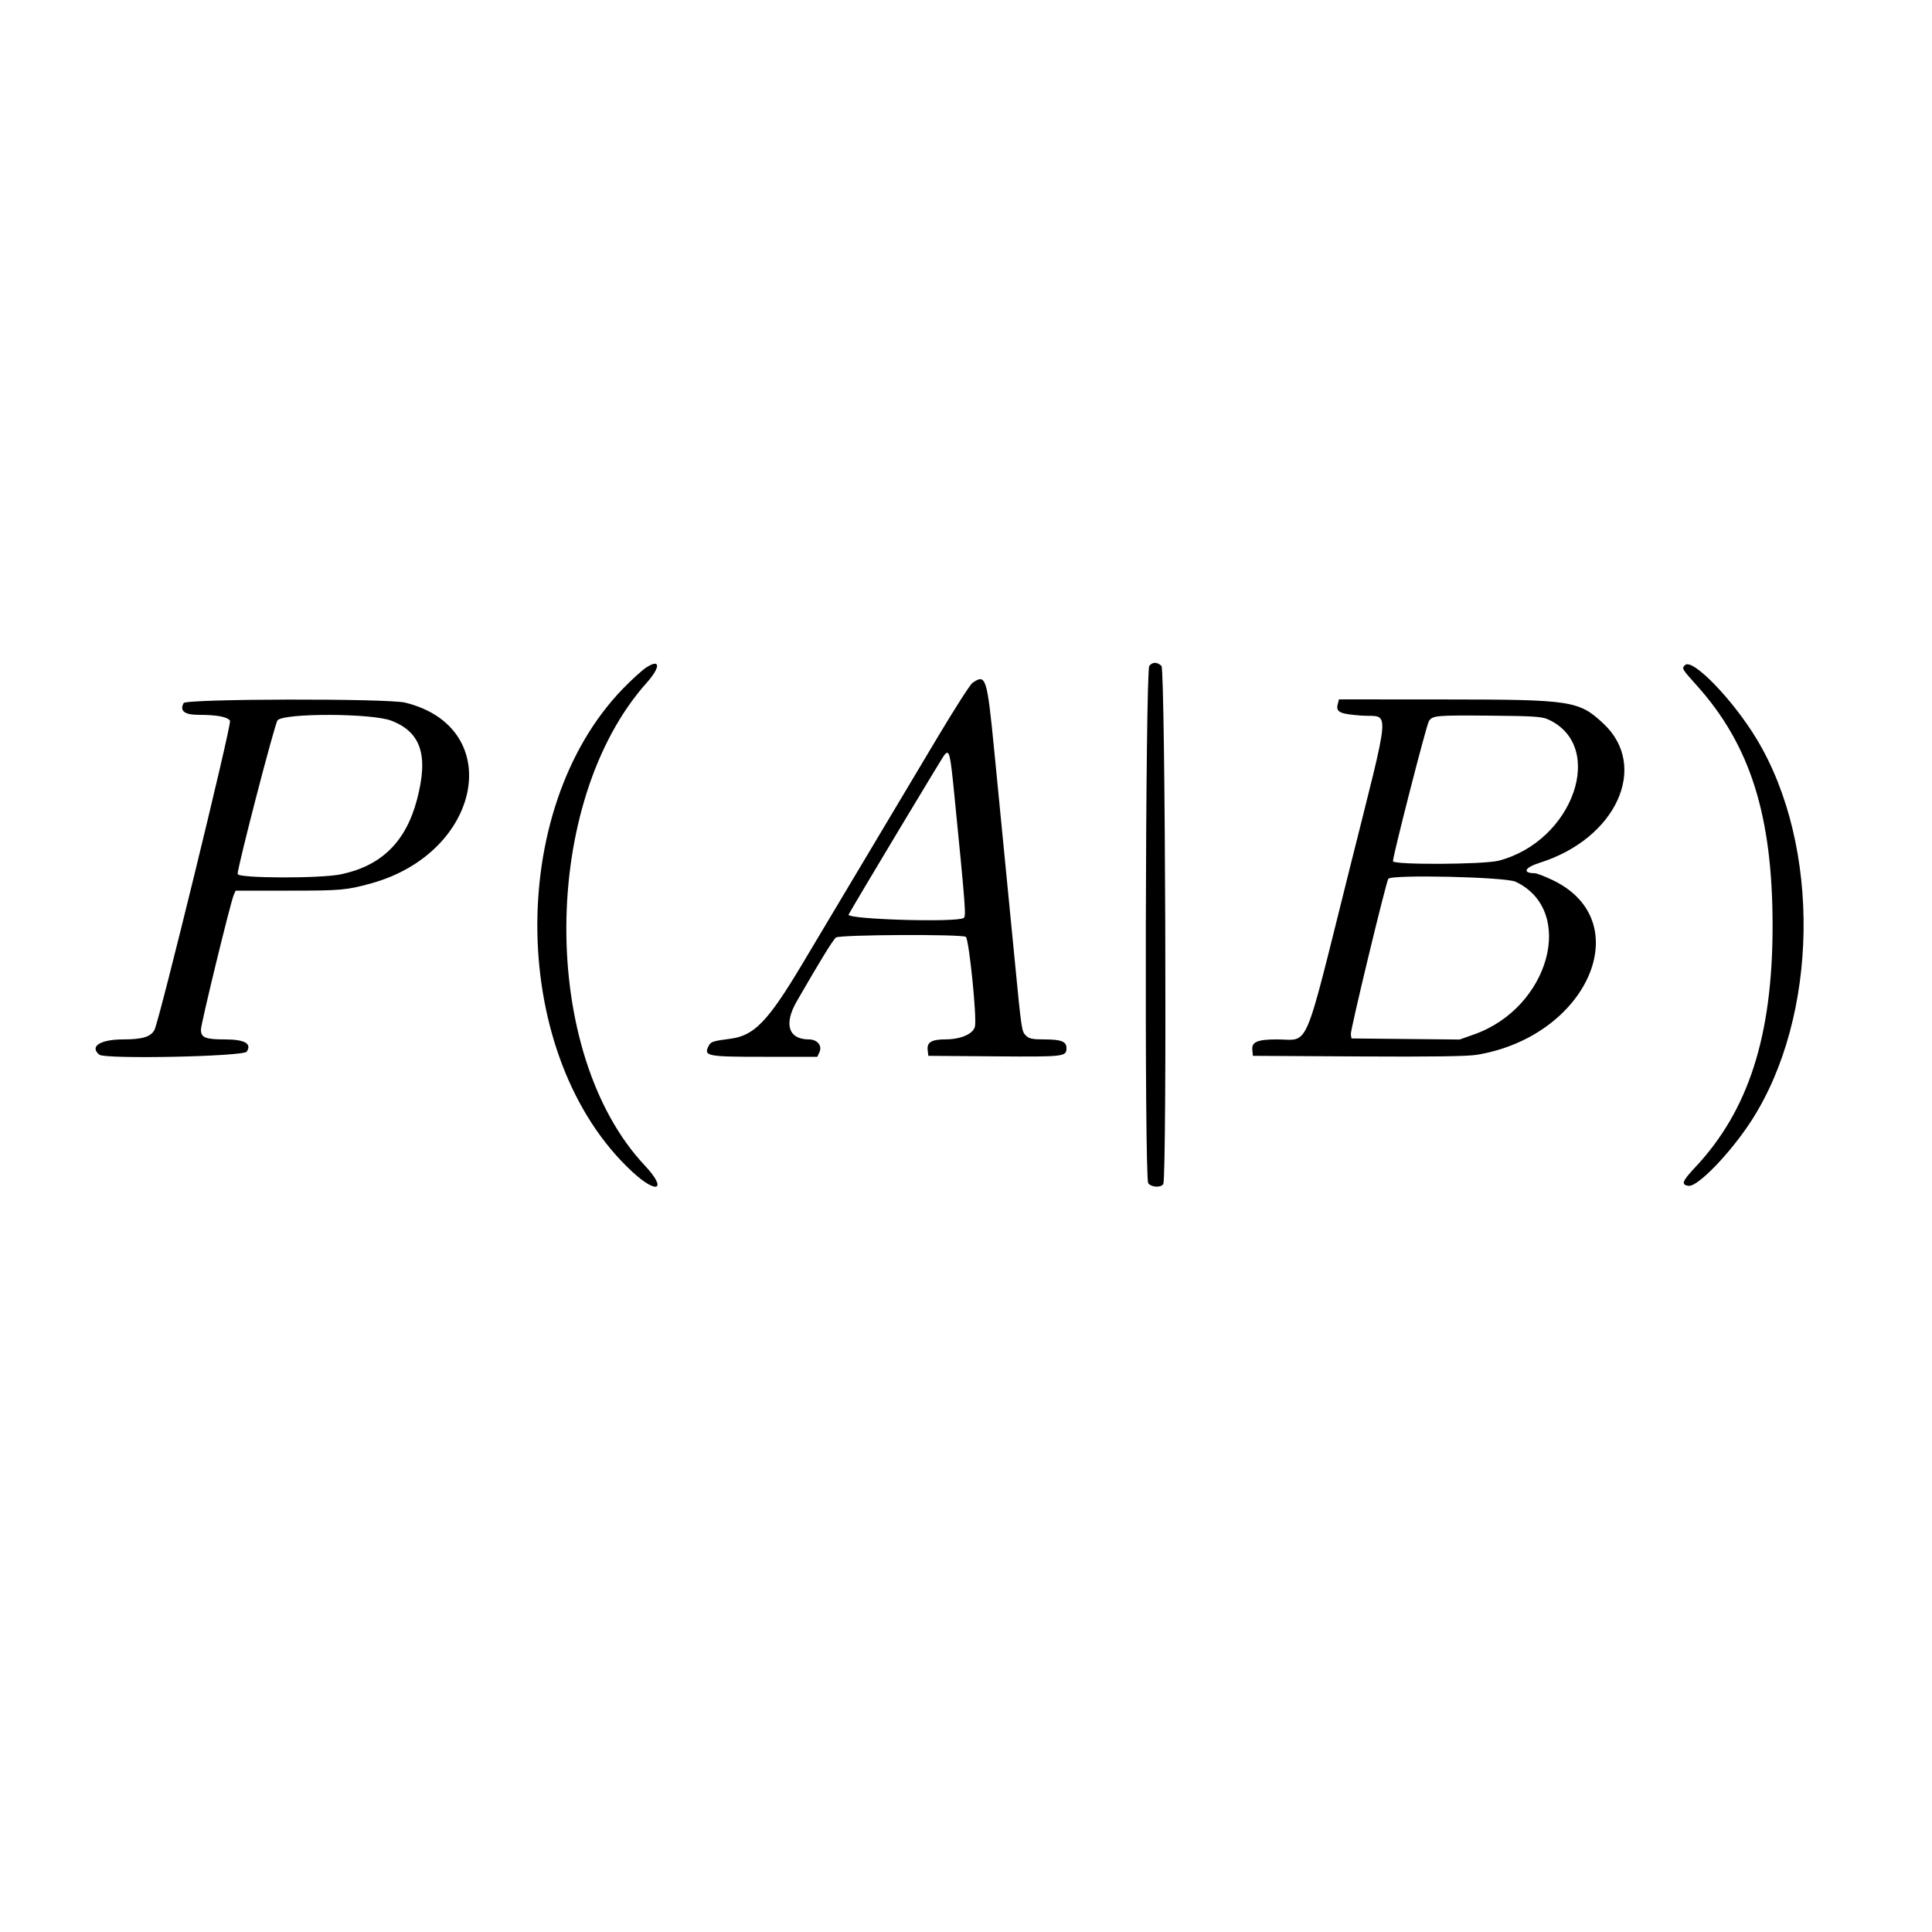
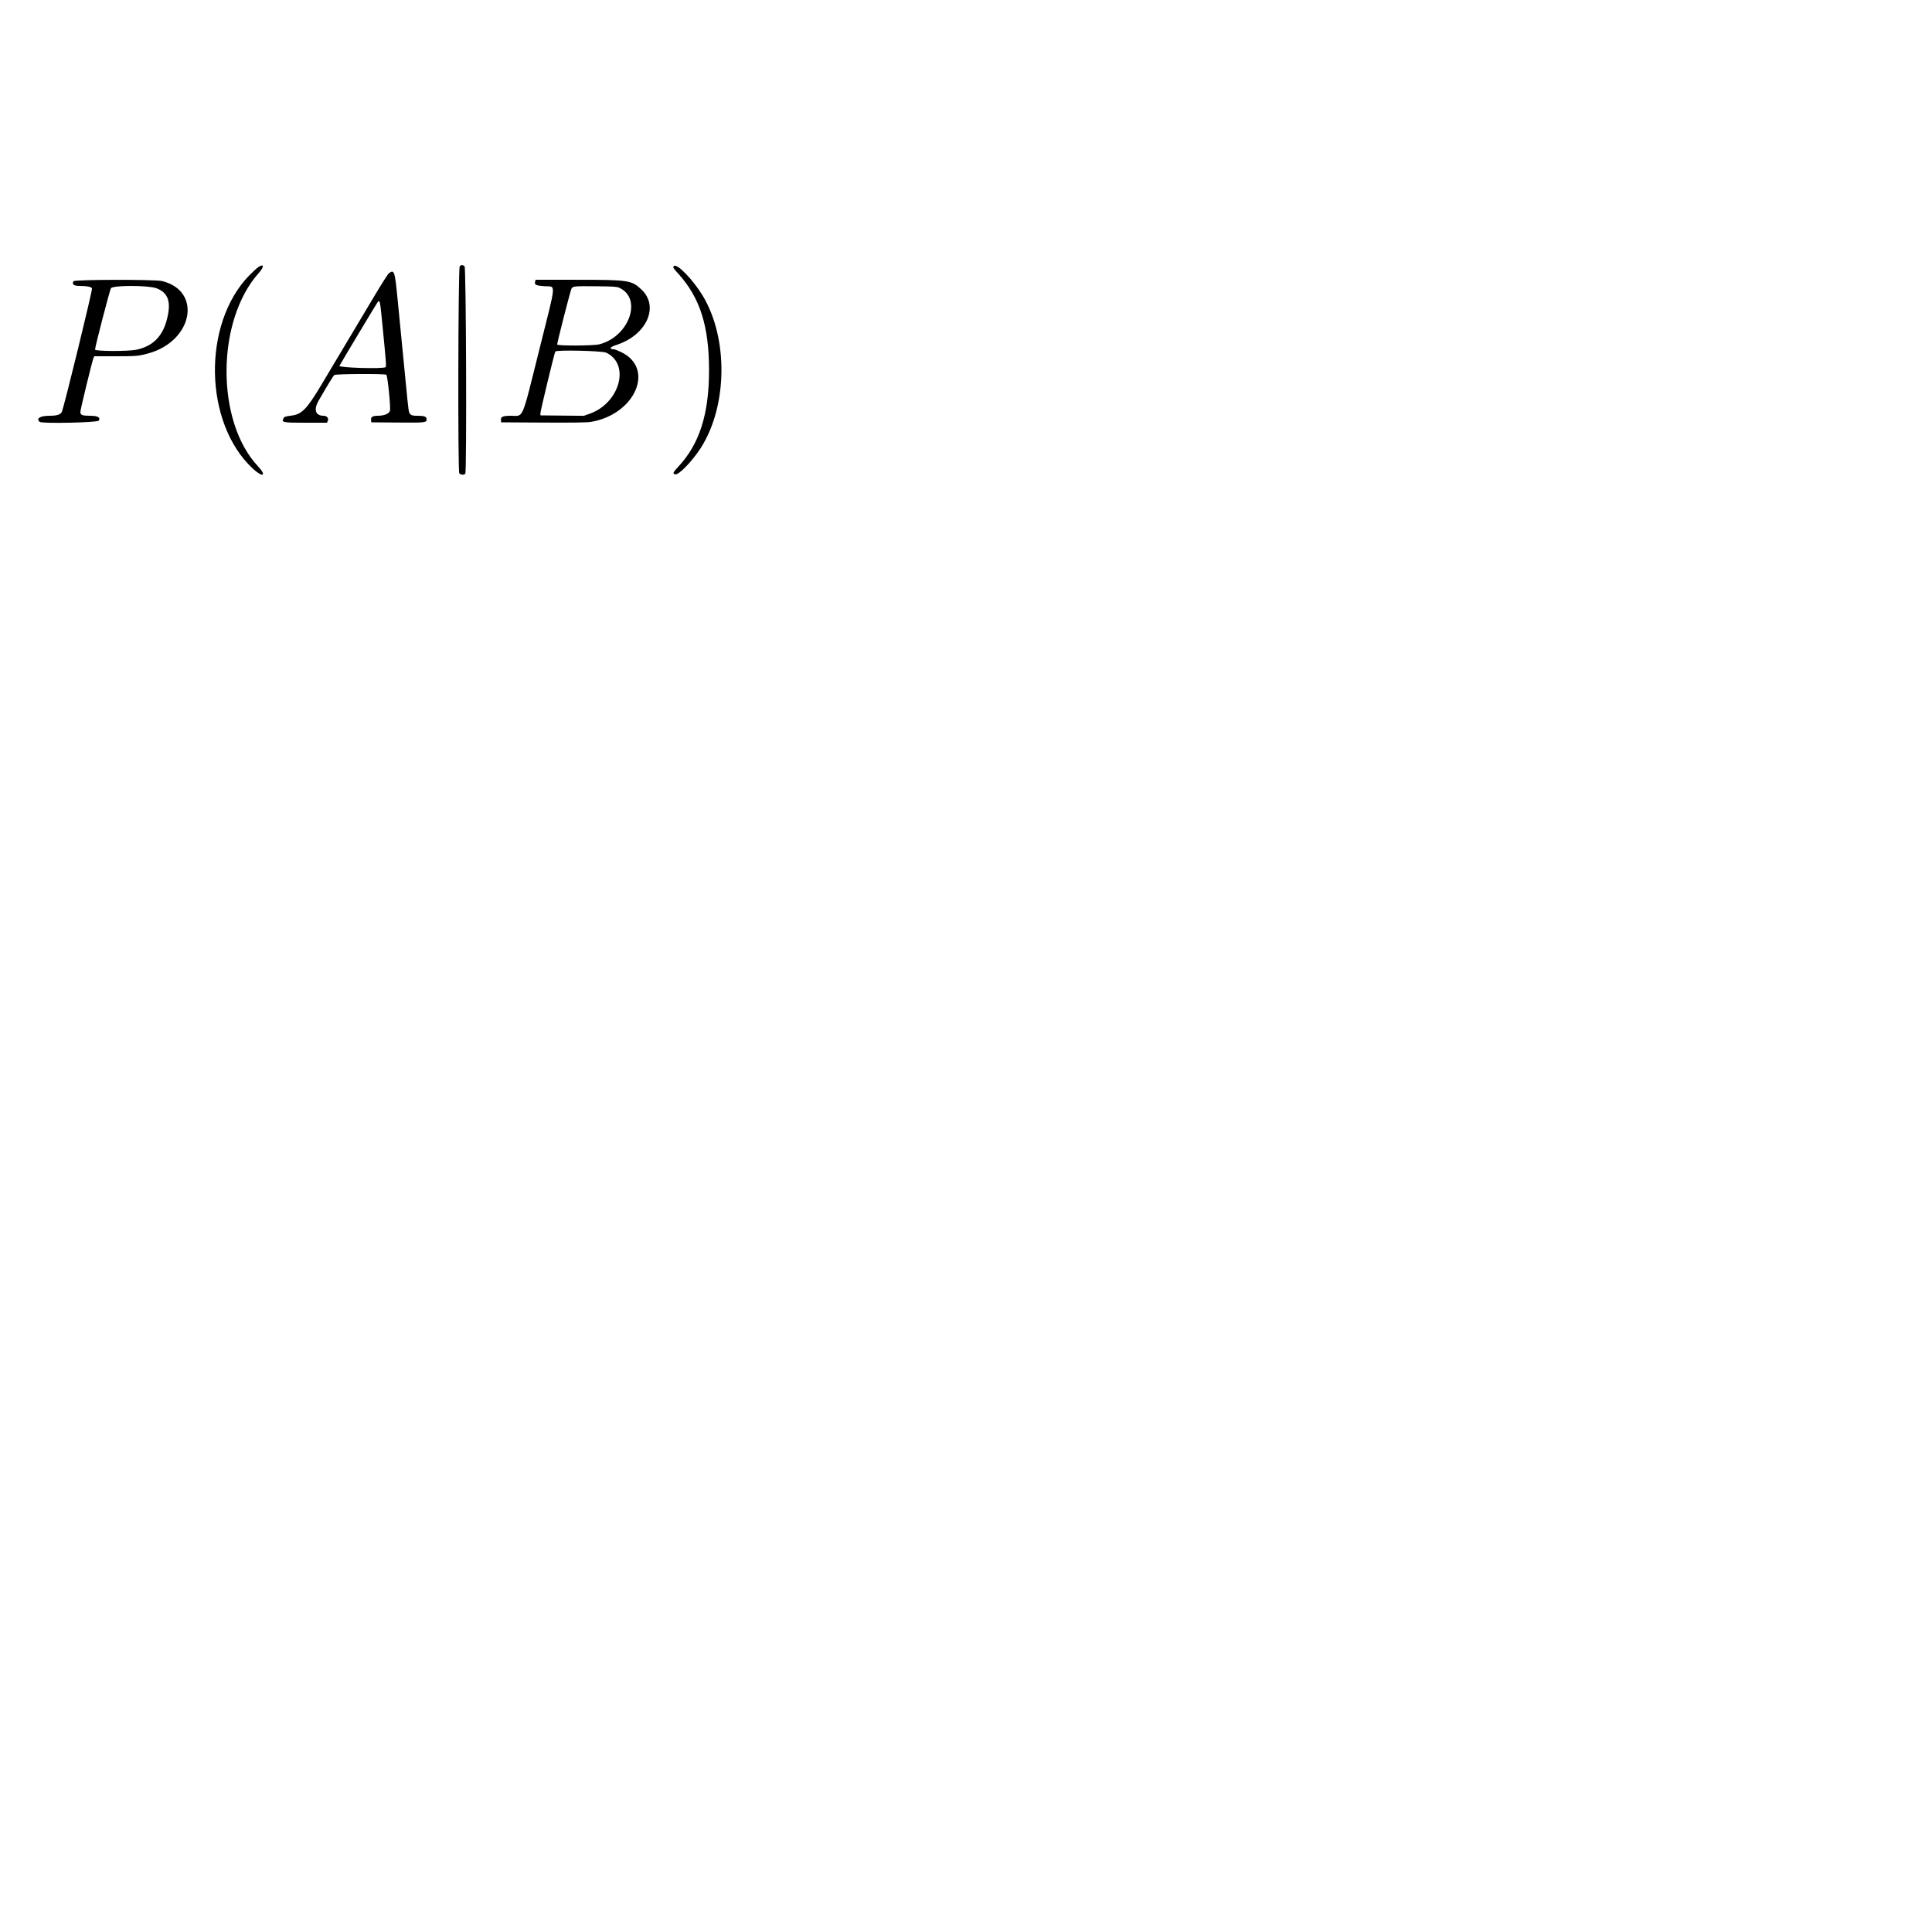
- <svg xmlns="http://www.w3.org/2000/svg" id="svg" width="10000" height="10000" viewBox="0, 0, 400,400">
+ <svg xmlns="http://www.w3.org/2000/svg" id="svg" width="1000" height="1000" viewBox="0, 0, 1000,1000">
  <g id="svgg">
    <path id="path0" d="M133.747 138.234 C 132.896 138.797,130.748 140.755,128.973 142.585 C 104.570 167.758,105.526 219.024,130.838 242.539 C 136.079 247.408,138.258 246.373,133.479 241.284 C 111.669 218.058,111.887 165.998,133.898 141.349 C 136.821 138.076,136.733 136.261,133.747 138.234 M237.949 137.861 C 237.139 138.837,236.921 243.866,237.727 244.968 C 238.356 245.828,240.337 245.944,240.839 245.150 C 241.635 243.895,241.270 138.588,240.469 137.862 C 239.538 137.020,238.648 137.020,237.949 137.861 M348.860 137.700 C 348.160 138.400,348.201 138.471,351.238 141.846 C 362.355 154.201,366.983 168.816,366.995 191.600 C 367.006 214.414,362.034 229.926,350.925 241.732 C 348.252 244.572,347.995 245.323,349.631 245.513 C 351.512 245.731,358.310 238.676,362.583 232.069 C 376.567 210.448,377.083 175.260,363.741 153.078 C 358.816 144.890,350.383 136.177,348.860 137.700 M201.321 141.400 C 200.849 141.731,197.539 146.906,193.965 152.900 C 181.995 172.978,171.524 190.523,165.974 199.800 C 158.986 211.480,156.142 214.423,151.225 215.059 C 147.722 215.512,147.188 215.676,146.791 216.417 C 145.584 218.673,146.195 218.800,158.223 218.800 L 169.217 218.800 169.672 217.802 C 170.272 216.486,169.191 215.200,167.485 215.200 C 163.253 215.200,162.233 212.051,164.943 207.345 C 169.715 199.054,172.491 194.535,173.078 194.100 C 173.881 193.505,199.033 193.380,199.958 193.966 C 200.623 194.387,202.288 210.797,201.845 212.562 C 201.465 214.078,198.922 215.180,195.776 215.191 C 192.848 215.202,191.879 215.783,192.066 217.420 L 192.200 218.600 205.953 218.705 C 220.497 218.817,220.800 218.781,220.800 216.965 C 220.800 215.630,219.685 215.200,216.226 215.200 C 213.771 215.200,213.054 215.054,212.429 214.429 C 211.510 213.510,211.515 213.547,209.990 197.800 C 208.671 184.177,207.812 175.382,205.831 155.238 C 204.350 140.176,204.112 139.445,201.321 141.400 M38.019 145.564 C 37.148 147.193,38.193 148.000,41.173 148.000 C 44.944 148.000,47.189 148.432,47.621 149.240 C 47.999 149.945,32.986 211.358,31.974 213.249 C 31.216 214.665,29.444 215.200,25.509 215.200 C 20.762 215.200,18.488 216.647,20.547 218.356 C 21.732 219.340,50.402 218.751,51.081 217.729 C 52.186 216.064,50.646 215.200,46.574 215.200 C 42.522 215.200,41.600 214.827,41.600 213.190 C 41.600 211.958,47.709 186.875,48.392 185.300 L 48.783 184.400 59.786 184.400 C 70.574 184.400,71.751 184.297,76.800 182.906 C 99.843 176.558,104.764 150.627,83.904 145.473 C 80.281 144.578,38.503 144.661,38.019 145.564 M276.949 145.862 C 276.555 147.432,277.440 147.843,281.895 148.155 C 287.868 148.575,288.164 144.922,279.267 180.509 C 269.751 218.568,271.191 215.200,264.432 215.200 C 260.330 215.200,259.118 215.711,259.280 217.373 L 259.400 218.600 281.200 218.724 C 296.508 218.811,303.834 218.709,305.800 218.381 C 328.792 214.542,339.155 190.727,321.524 182.247 C 319.869 181.451,318.175 180.797,317.758 180.794 C 315.095 180.772,315.650 179.615,318.800 178.622 C 334.621 173.638,341.463 158.690,331.982 149.822 C 326.886 145.055,325.417 144.831,299.108 144.814 L 277.215 144.800 276.949 145.862 M81.000 149.203 C 87.167 151.567,88.743 156.359,86.354 165.481 C 84.051 174.270,78.989 179.259,70.590 181.016 C 66.302 181.914,49.200 181.857,49.200 180.946 C 49.200 179.401,56.900 149.753,57.463 149.131 C 58.846 147.602,76.969 147.657,81.000 149.203 M320.485 148.929 C 332.649 154.411,325.756 174.181,310.280 178.198 C 307.193 178.999,288.401 179.087,288.398 178.300 C 288.393 177.137,295.319 150.123,295.826 149.327 C 296.592 148.126,297.223 148.070,308.800 148.171 C 317.345 148.245,319.241 148.368,320.485 148.929 M197.571 164.400 C 199.915 188.017,200.045 189.725,199.514 190.062 C 197.991 191.028,175.128 190.340,175.693 189.345 C 177.964 185.346,195.102 156.796,195.534 156.291 C 196.538 155.118,196.723 155.857,197.571 164.400 M313.800 182.555 C 326.332 188.490,320.844 208.636,305.189 214.166 L 302.200 215.222 291.000 215.111 L 279.800 215.000 279.674 214.115 C 279.559 213.308,286.922 182.773,287.429 181.953 C 288.006 181.019,311.700 181.560,313.800 182.555 " stroke="none" fill="#000000" fill-rule="evenodd" />
  </g>
</svg>
